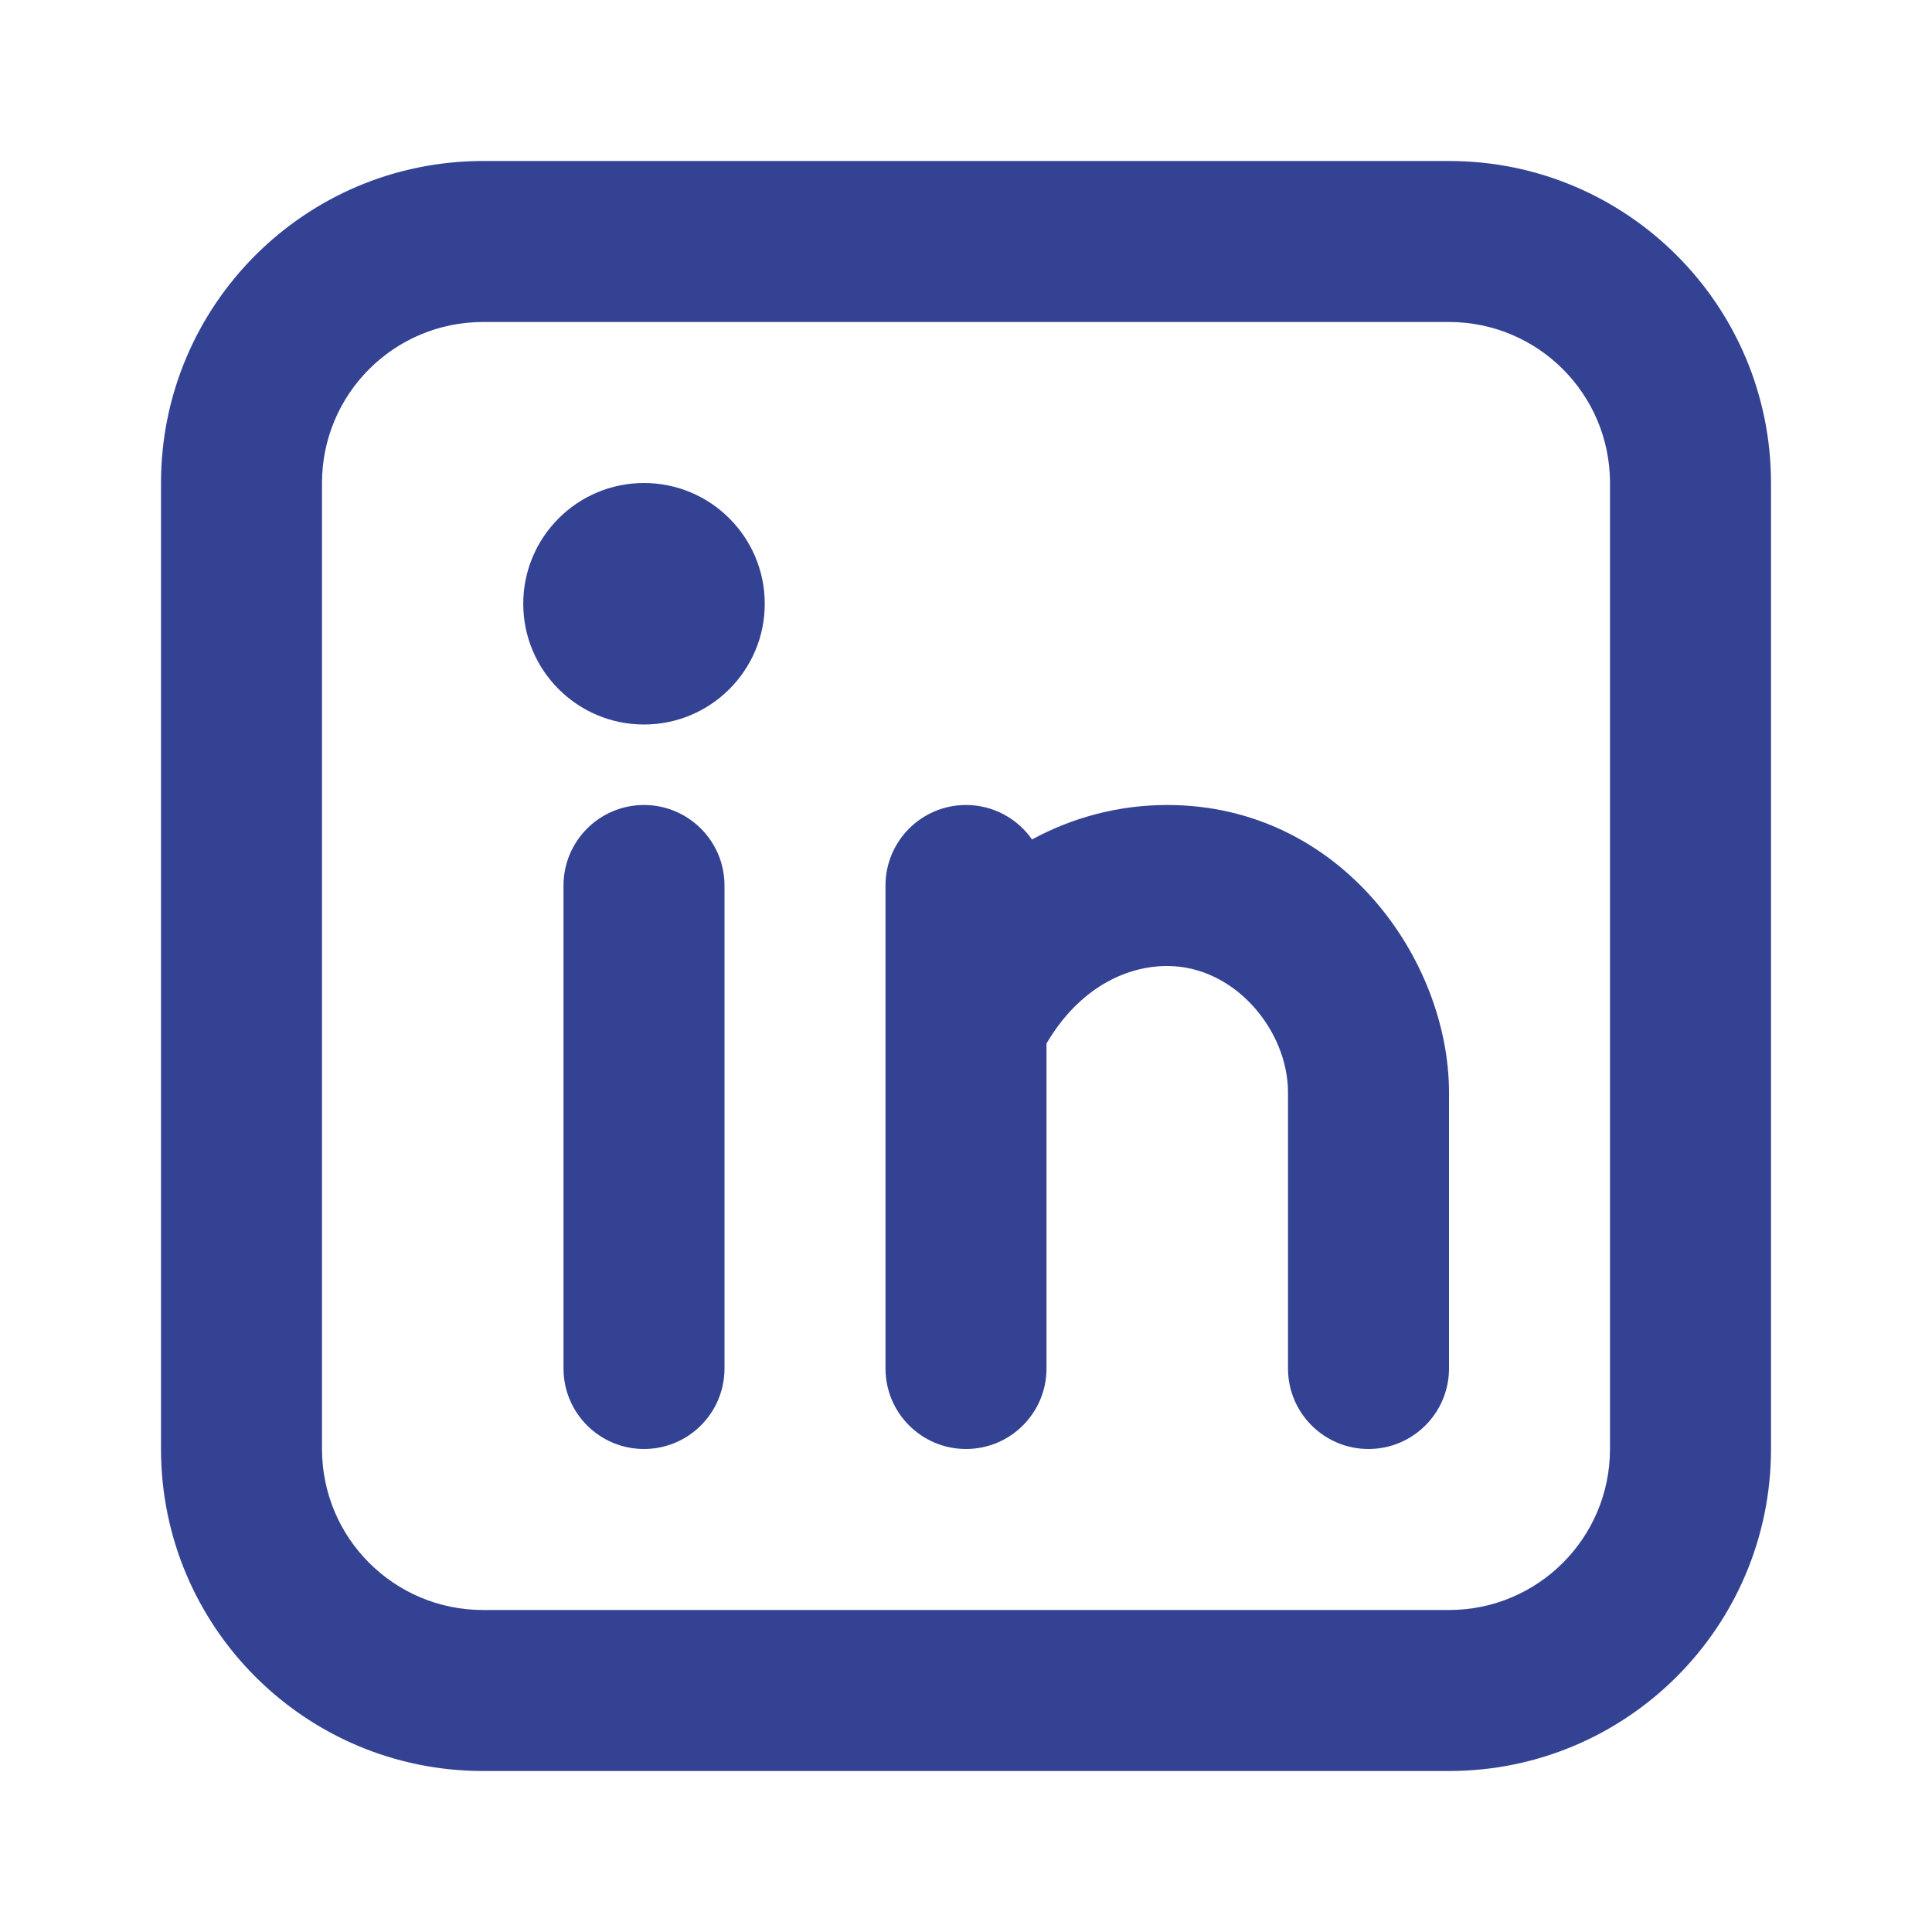
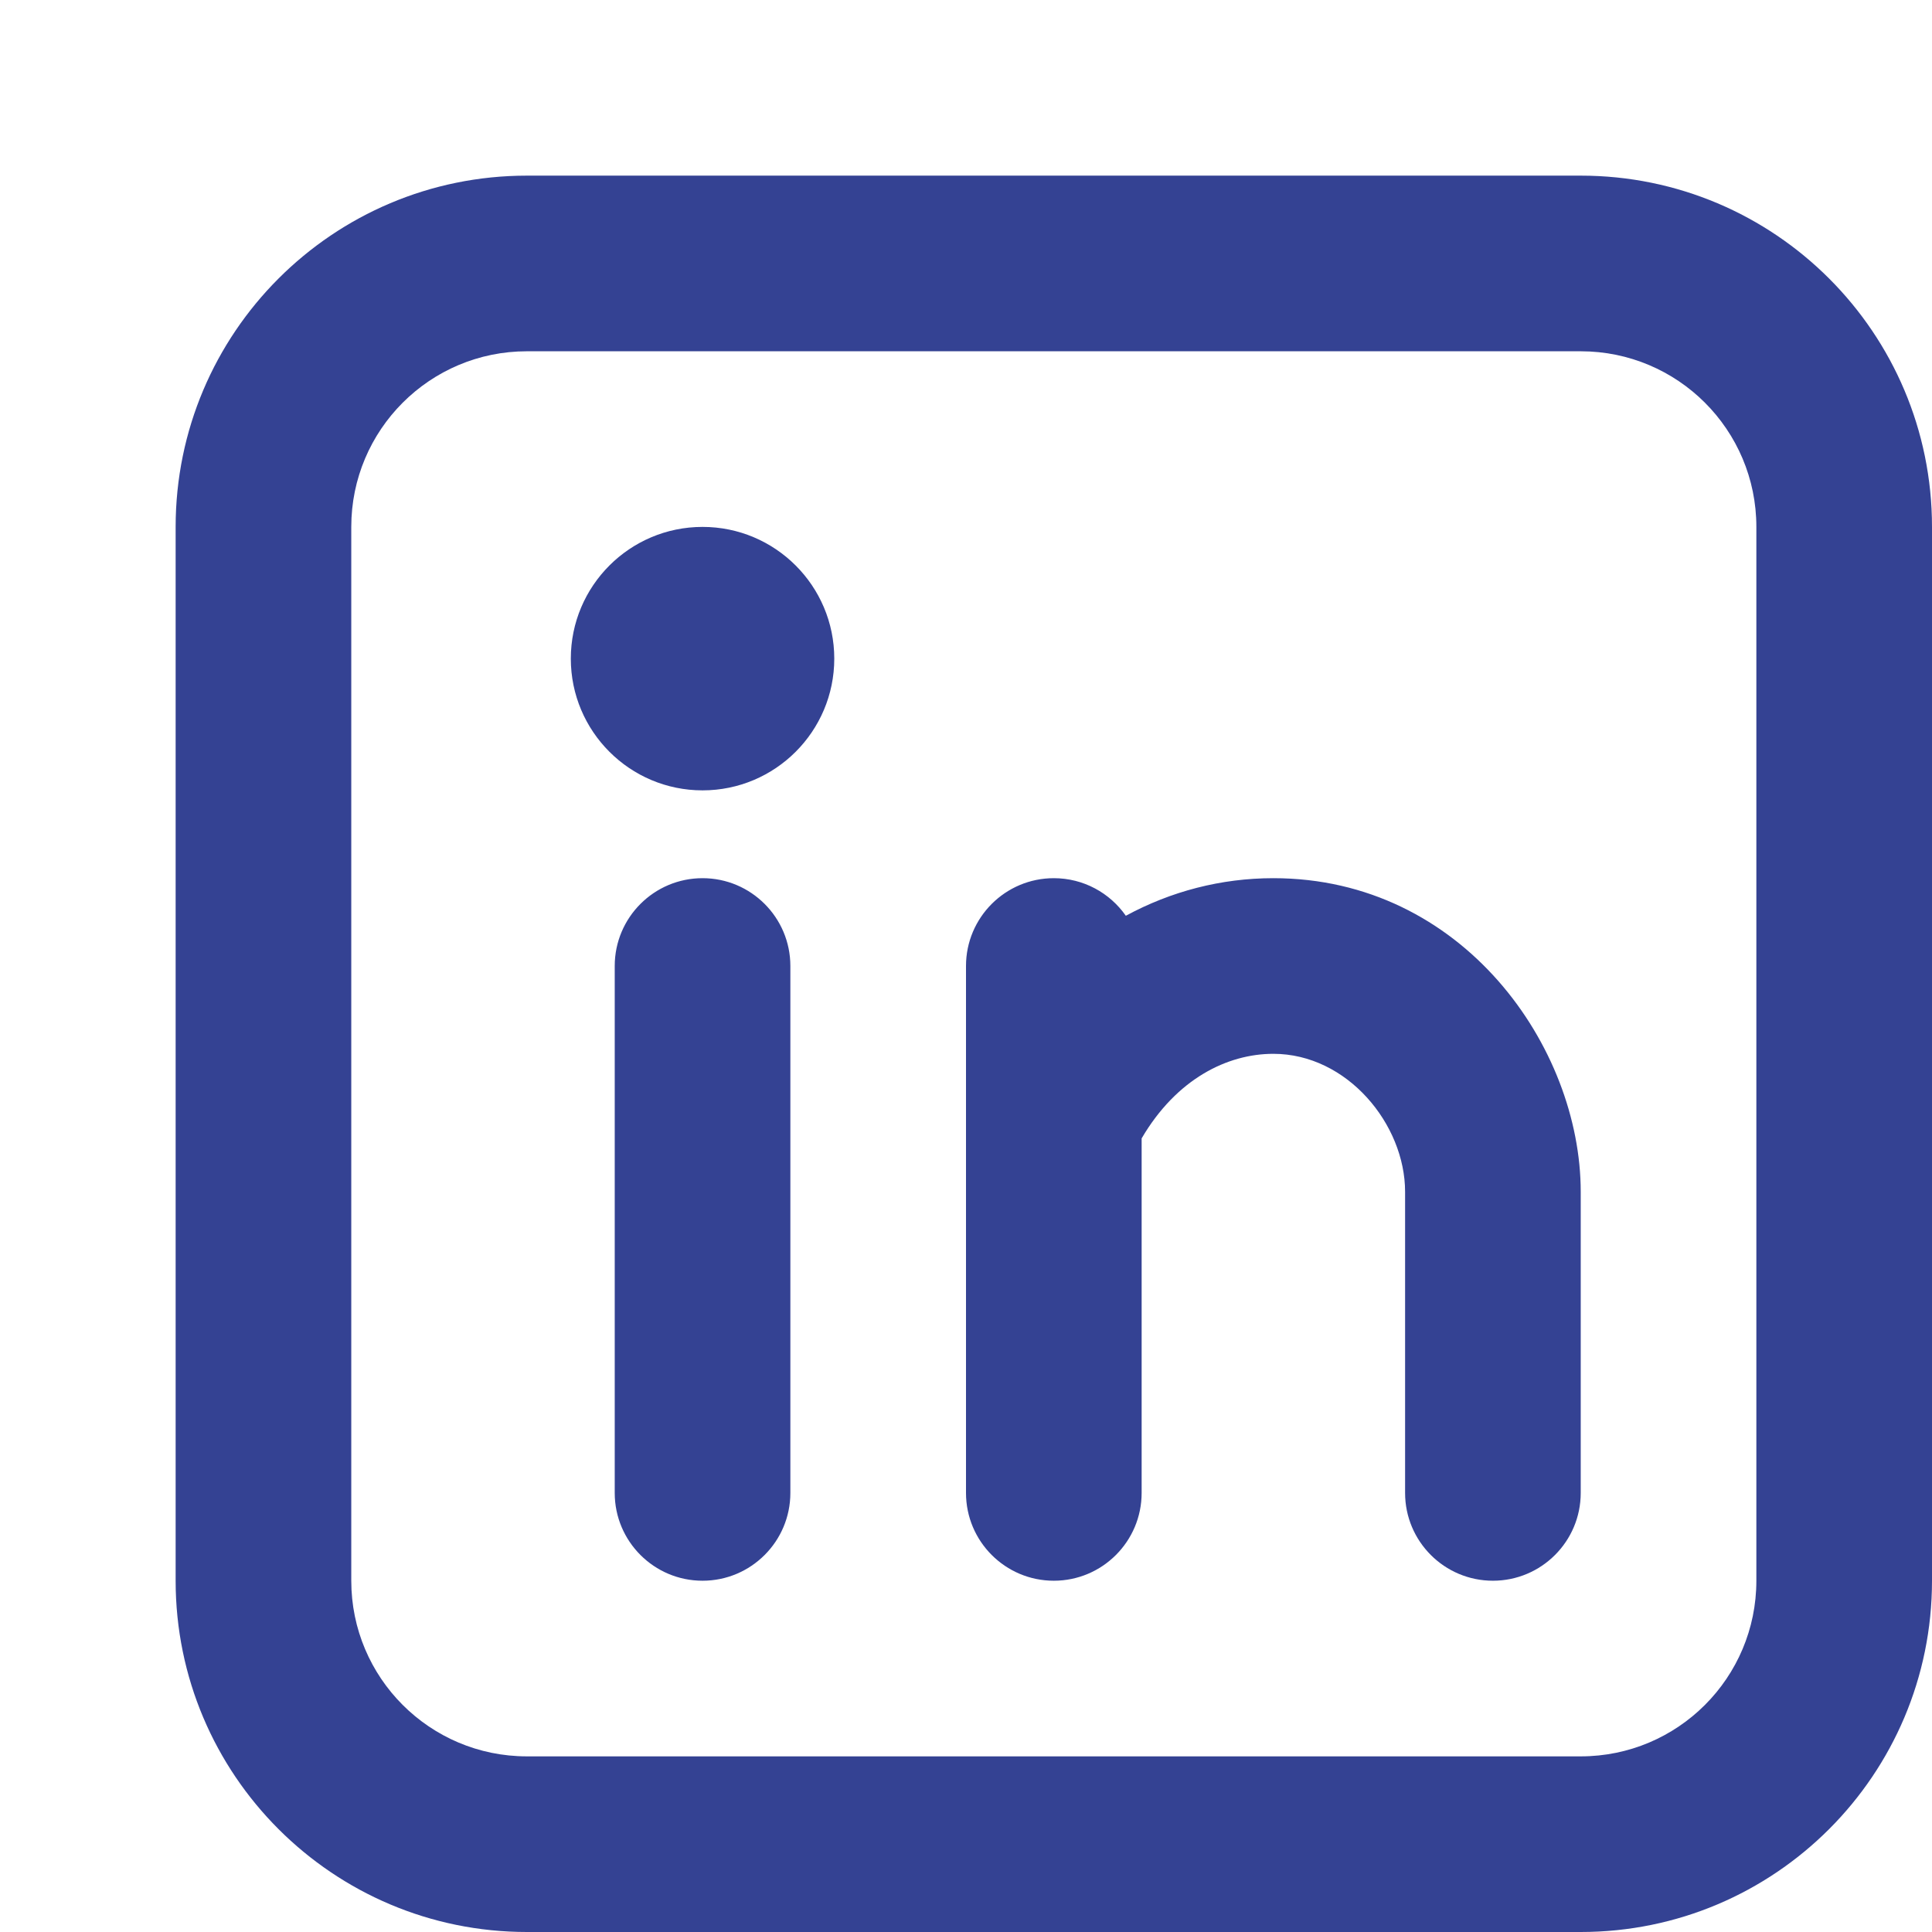
- <svg xmlns="http://www.w3.org/2000/svg" width="800px" height="800px" viewBox="0 0 24 24" fill="none" stroke="#344293" stroke-width="0">
+ <svg xmlns="http://www.w3.org/2000/svg" width="800px" height="800px" viewBox="0 0 22 22" fill="none" stroke="#344293" stroke-width="0">
  <g id="SVGRepo_bgCarrier" stroke-width="0" />
  <g id="SVGRepo_tracerCarrier" stroke-linecap="round" stroke-linejoin="round" />
  <g id="SVGRepo_iconCarrier">
    <path fill-rule="evenodd" clip-rule="evenodd" d="M6 2C3.791 2 2 3.791 2 6V18C2 20.209 3.791 22 6 22H18C20.209 22 22 20.209 22 18V6C22 3.791 20.209 2 18 2H6ZM4 6C4 4.895 4.895 4 6 4H18C19.105 4 20 4.895 20 6V18C20 19.105 19.105 20 18 20H6C4.895 20 4 19.105 4 18V6ZM9 11C9 10.448 8.552 10 8 10C7.448 10 7 10.448 7 11V17C7 17.552 7.448 18 8 18C8.552 18 9 17.552 9 17V11ZM9.5 7.5C9.5 8.328 8.828 9 8 9C7.172 9 6.5 8.328 6.5 7.5C6.5 6.672 7.172 6 8 6C8.828 6 9.5 6.672 9.5 7.5ZM12 10C12.339 10 12.639 10.169 12.82 10.428C13.333 10.15 13.904 10 14.5 10C16.659 10 18 11.926 18 13.571V13.579V13.586V13.594V13.602V13.609V13.617V13.625V13.632V13.64V13.648V13.655V13.663V13.671V13.679V13.687V13.694V13.702V13.71V13.718V13.726V13.734V13.742V13.75V13.758V13.765V13.774V13.781V13.79V13.798V13.806V13.814V13.822V13.83V13.838V13.846V13.854V13.863V13.871V13.879V13.887V13.895V13.903V13.912V13.92V13.928V13.937V13.945V13.953V13.961V13.97V13.978V13.987V13.995V14.003V14.012V14.02V14.029V14.037V14.046V14.054V14.062V14.071V14.079V14.088V14.096V14.105V14.114V14.122V14.131V14.139V14.148V14.156V14.165V14.174V14.182V14.191V14.2V14.208V14.217V14.225V14.234V14.243V14.252V14.26V14.269V14.278V14.286V14.295V14.304V14.313V14.321V14.33V14.339V14.348V14.357V14.365V14.374V14.383V14.392V14.4V14.409V14.418V14.427V14.436V14.445V14.454V14.462V14.471V14.48V14.489V14.498V14.507V14.516V14.525V14.534V14.542V14.551V14.56V14.569V14.578V14.587V14.596V14.605V14.614V14.623V14.632V14.641V14.65V14.659V14.667V14.676V14.685V14.694V14.703V14.712V14.721V14.73V14.739V14.748V14.757V14.766V14.775V14.784V14.793V14.802V14.811V14.82V14.829V14.838V14.847V14.856V14.865V14.874V14.883V14.892V14.9V14.909V14.918V14.927V14.936V14.945V14.954V14.963V14.972V14.981V14.99V14.999V15.008V15.017V15.026V15.035V15.044V15.053V15.062V15.07V15.079V15.088V15.097V15.106V15.115V15.124V15.133V15.142V15.15V15.159V15.168V15.177V15.186V15.195V15.204V15.212V15.221V15.23V15.239V15.248V15.257V15.265V15.274V15.283V15.292V15.3V15.309V15.318V15.327V15.335V15.344V15.353V15.362V15.37V15.379V15.388V15.396V15.405V15.414V15.422V15.431V15.44V15.448V15.457V15.466V15.474V15.483V15.491V15.5V15.508V15.517V15.525V15.534V15.543V15.551V15.56V15.568V15.576V15.585V15.593V15.602V15.61V15.619V15.627V15.636V15.644V15.652V15.661V15.669V15.677V15.685V15.694V15.702V15.71V15.719V15.727V15.735V15.743V15.752V15.76V15.768V15.776V15.784V15.792V15.8V15.809V15.817V15.825V15.833V15.841V15.849V15.857V15.865V15.873V15.881V15.889V15.896V15.904V15.912V15.92V15.928V15.936V15.944V15.951V15.959V15.967V15.975V15.982V15.99V15.998V16.006V16.013V16.021V16.028V16.036V16.044V16.051V16.059V16.066V16.074V16.081V16.089V16.096V16.103V16.111V16.118V16.125V16.133V16.14V16.148V16.155V16.162V16.169V16.176V16.184V16.191V16.198V16.205V16.212V16.219V16.226V16.233V16.24V16.247V16.254V16.261V16.268V16.275V16.282V16.289V16.295V16.302V16.309V16.316V16.322V16.329V16.336V16.343V16.349V16.356V16.362V16.369V16.375V16.382V16.388V16.395V16.401V16.407V16.414V16.42V16.427V16.433V16.439V16.445V16.451V16.458V16.464V16.47V16.476V16.482V16.488V16.494V16.5V16.506V16.512V16.518V16.524V16.529V16.535V16.541V16.547V16.552V16.558V16.564V16.57V16.575V16.581V16.586V16.592V16.597V16.603V16.608V16.613V16.619V16.624V16.629V16.635V16.64V16.645V16.65V16.655V16.66V16.666V16.671V16.676V16.681V16.686V16.69V16.695V16.7V16.705V16.71V16.714V16.719V16.724V16.728V16.733V16.738V16.742V16.747V16.751V16.756V16.76V16.764V16.769V16.773V16.777V16.781V16.785V16.79V16.794V16.798V16.802V16.806V16.81V16.814V16.818V16.822V16.825V16.829V16.833V16.837V16.84V16.844V16.847V16.851V16.855V16.858V16.861V16.865V16.868V16.872V16.875V16.878V16.881V16.884V16.887V16.891V16.894V16.897V16.9V16.902V16.905V16.908V16.911V16.914V16.916V16.919V16.922V16.924V16.927V16.93V16.932V16.934V16.937V16.939V16.942V16.944V16.946V16.948V16.95V16.952V16.954V16.956V16.958V16.96V16.962V16.964V16.966V16.968V16.969V16.971V16.973V16.974V16.976V16.977V16.979V16.98V16.981V16.983V16.984V16.985V16.986V16.987V16.988V16.989V16.99V16.991V16.992V16.993V16.994V16.995V16.995V16.996V16.997V16.997V16.998V16.998V16.998V16.999V16.999V16.999V17V17V17V17C18 17 18 17 18 17C18 17.552 17.552 18 17 18C16.448 18 16 17.552 16 17C16 17 16 17 16 17V17V17V17V16.999V16.999V16.999V16.998V16.998V16.998V16.997V16.997V16.996V16.995V16.995V16.994V16.993V16.992V16.991V16.99V16.989V16.988V16.987V16.986V16.985V16.984V16.983V16.981V16.98V16.979V16.977V16.976V16.974V16.973V16.971V16.969V16.968V16.966V16.964V16.962V16.96V16.958V16.956V16.954V16.952V16.95V16.948V16.946V16.944V16.942V16.939V16.937V16.934V16.932V16.93V16.927V16.924V16.922V16.919V16.916V16.914V16.911V16.908V16.905V16.902V16.9V16.897V16.894V16.891V16.887V16.884V16.881V16.878V16.875V16.872V16.868V16.865V16.861V16.858V16.855V16.851V16.847V16.844V16.84V16.837V16.833V16.829V16.825V16.822V16.818V16.814V16.81V16.806V16.802V16.798V16.794V16.79V16.785V16.781V16.777V16.773V16.769V16.764V16.76V16.756V16.751V16.747V16.742V16.738V16.733V16.728V16.724V16.719V16.714V16.71V16.705V16.7V16.695V16.69V16.686V16.681V16.676V16.671V16.666V16.66V16.655V16.65V16.645V16.64V16.635V16.629V16.624V16.619V16.613V16.608V16.603V16.597V16.592V16.586V16.581V16.575V16.57V16.564V16.558V16.552V16.547V16.541V16.535V16.529V16.524V16.518V16.512V16.506V16.5V16.494V16.488V16.482V16.476V16.47V16.464V16.458V16.451V16.445V16.439V16.433V16.427V16.42V16.414V16.407V16.401V16.395V16.388V16.382V16.375V16.369V16.362V16.356V16.349V16.343V16.336V16.329V16.322V16.316V16.309V16.302V16.295V16.289V16.282V16.275V16.268V16.261V16.254V16.247V16.24V16.233V16.226V16.219V16.212V16.205V16.198V16.191V16.184V16.176V16.169V16.162V16.155V16.148V16.14V16.133V16.125V16.118V16.111V16.103V16.096V16.089V16.081V16.074V16.066V16.059V16.051V16.044V16.036V16.028V16.021V16.013V16.006V15.998V15.99V15.982V15.975V15.967V15.959V15.951V15.944V15.936V15.928V15.92V15.912V15.904V15.896V15.889V15.881V15.873V15.865V15.857V15.849V15.841V15.833V15.825V15.817V15.809V15.8V15.792V15.784V15.776V15.768V15.76V15.752V15.743V15.735V15.727V15.719V15.71V15.702V15.694V15.685V15.677V15.669V15.661V15.652V15.644V15.636V15.627V15.619V15.61V15.602V15.593V15.585V15.576V15.568V15.56V15.551V15.543V15.534V15.525V15.517V15.508V15.5V15.491V15.483V15.474V15.466V15.457V15.448V15.44V15.431V15.422V15.414V15.405V15.396V15.388V15.379V15.37V15.362V15.353V15.344V15.335V15.327V15.318V15.309V15.3V15.292V15.283V15.274V15.265V15.257V15.248V15.239V15.23V15.221V15.212V15.204V15.195V15.186V15.177V15.168V15.159V15.15V15.142V15.133V15.124V15.115V15.106V15.097V15.088V15.079V15.07V15.062V15.053V15.044V15.035V15.026V15.017V15.008V14.999V14.99V14.981V14.972V14.963V14.954V14.945V14.936V14.927V14.918V14.909V14.9V14.892V14.883V14.874V14.865V14.856V14.847V14.838V14.829V14.82V14.811V14.802V14.793V14.784V14.775V14.766V14.757V14.748V14.739V14.73V14.721V14.712V14.703V14.694V14.685V14.676V14.667V14.659V14.65V14.641V14.632V14.623V14.614V14.605V14.596V14.587V14.578V14.569V14.56V14.551V14.542V14.534V14.525V14.516V14.507V14.498V14.489V14.48V14.471V14.462V14.454V14.445V14.436V14.427V14.418V14.409V14.4V14.392V14.383V14.374V14.365V14.357V14.348V14.339V14.33V14.321V14.313V14.304V14.295V14.286V14.278V14.269V14.26V14.252V14.243V14.234V14.225V14.217V14.208V14.2V14.191V14.182V14.174V14.165V14.156V14.148V14.139V14.131V14.122V14.114V14.105V14.096V14.088V14.079V14.071V14.062V14.054V14.046V14.037V14.029V14.02V14.012V14.003V13.995V13.987V13.978V13.97V13.961V13.953V13.945V13.937V13.928V13.92V13.912V13.903V13.895V13.887V13.879V13.871V13.863V13.854V13.846V13.838V13.83V13.822V13.814V13.806V13.798V13.79V13.781V13.774V13.765V13.758V13.75V13.742V13.734V13.726V13.718V13.71V13.702V13.694V13.687V13.679V13.671V13.663V13.655V13.648V13.64V13.632V13.625V13.617V13.609V13.602V13.594V13.586V13.579V13.571C16 12.803 15.341 12 14.5 12C13.976 12 13.397 12.285 13 12.963V12.966V12.976V12.986V12.997V13.007V13.017V13.028V13.038V13.049V13.059V13.069V13.08V13.091V13.101V13.111V13.122V13.133V13.143V13.154V13.164V13.175V13.185V13.196V13.207V13.217V13.228V13.239V13.25V13.26V13.271V13.282V13.293V13.303V13.314V13.325V13.336V13.346V13.357V13.368V13.379V13.39V13.401V13.412V13.422V13.433V13.444V13.455V13.466V13.477V13.488V13.499V13.51V13.521V13.532V13.543V13.554V13.565V13.576V13.587V13.598V13.609V13.62V13.631V13.642V13.653V13.665V13.676V13.687V13.698V13.709V13.72V13.731V13.742V13.754V13.765V13.776V13.787V13.798V13.809V13.821V13.832V13.843V13.854V13.865V13.877V13.888V13.899V13.91V13.921V13.933V13.944V13.955V13.966V13.977V13.989V14V14.011V14.023V14.034V14.045V14.056V14.068V14.079V14.09V14.101V14.113V14.124V14.135V14.146V14.158V14.169V14.18V14.191V14.203V14.214V14.225V14.236V14.248V14.259V14.27V14.281V14.293V14.304V14.315V14.326V14.338V14.349V14.36V14.371V14.383V14.394V14.405V14.416V14.428V14.439V14.45V14.461V14.472V14.483V14.495V14.506V14.517V14.528V14.54V14.551V14.562V14.573V14.584V14.595V14.606V14.618V14.629V14.64V14.651V14.662V14.673V14.684V14.695V14.706V14.717V14.729V14.74V14.751V14.762V14.773V14.784V14.795V14.806V14.817V14.828V14.839V14.85V14.861V14.872V14.883V14.894V14.905V14.915V14.926V14.937V14.948V14.959V14.97V14.981V14.992V15.002V15.013V15.024V15.035V15.046V15.056V15.067V15.078V15.088V15.099V15.11V15.12V15.131V15.142V15.152V15.163V15.174V15.184V15.195V15.206V15.216V15.227V15.237V15.248V15.258V15.269V15.279V15.29V15.3V15.31V15.321V15.331V15.341V15.352V15.362V15.373V15.383V15.393V15.403V15.414V15.424V15.434V15.444V15.454V15.464V15.475V15.485V15.495V15.505V15.515V15.525V15.535V15.545V15.555V15.565V15.575V15.585V15.595V15.605V15.614V15.624V15.634V15.644V15.654V15.663V15.673V15.683V15.693V15.702V15.712V15.721V15.731V15.741V15.75V15.76V15.769V15.779V15.788V15.797V15.807V15.816V15.826V15.835V15.844V15.853V15.863V15.872V15.881V15.89V15.899V15.909V15.918V15.927V15.936V15.945V15.954V15.963V15.972V15.981V15.989V15.998V16.007V16.016V16.025V16.033V16.042V16.051V16.059V16.068V16.077V16.085V16.094V16.102V16.111V16.119V16.128V16.136V16.144V16.153V16.161V16.169V16.178V16.186V16.194V16.202V16.21V16.218V16.226V16.234V16.242V16.25V16.258V16.266V16.274V16.282V16.29V16.297V16.305V16.313V16.32V16.328V16.336V16.343V16.351V16.358V16.366V16.373V16.38V16.388V16.395V16.402V16.41V16.417V16.424V16.431V16.438V16.445V16.452V16.459V16.466V16.473V16.48V16.487V16.494V16.5V16.507V16.514V16.52V16.527V16.534V16.54V16.547V16.553V16.559V16.566V16.572V16.578V16.585V16.591V16.597V16.603V16.609V16.615V16.621V16.627V16.633V16.639V16.645V16.651V16.657V16.662V16.668V16.674V16.679V16.685V16.69V16.696V16.701V16.706V16.712V16.717V16.722V16.727V16.733V16.738V16.743V16.748V16.753V16.758V16.763V16.768V16.772V16.777V16.782V16.787V16.791V16.796V16.8V16.805V16.809V16.814V16.818V16.822V16.826V16.831V16.835V16.839V16.843V16.847V16.851V16.855V16.859V16.863V16.866V16.87V16.874V16.877V16.881V16.884V16.888V16.891V16.895V16.898V16.901V16.905V16.908V16.911V16.914V16.917V16.92V16.923V16.926V16.929V16.931V16.934V16.937V16.939V16.942V16.944V16.947V16.949V16.952V16.954V16.956V16.958V16.96V16.962V16.965V16.966V16.968V16.97V16.972V16.974V16.976V16.977V16.979V16.98V16.982V16.983V16.985V16.986V16.987V16.988V16.989V16.991V16.991V16.992V16.993V16.994V16.995V16.996V16.996V16.997V16.998V16.998V16.998V16.999V16.999V17V17V17V17V17C13 17.552 12.552 18 12 18C11.448 18 11 17.552 11 17V17V17V17V17V16.999V16.999V16.998V16.998V16.998V16.997V16.996V16.996V16.995V16.994V16.993V16.992V16.991V16.991V16.989V16.988V16.987V16.986V16.985V16.983V16.982V16.98V16.979V16.977V16.976V16.974V16.972V16.97V16.968V16.966V16.965V16.962V16.96V16.958V16.956V16.954V16.952V16.949V16.947V16.944V16.942V16.939V16.937V16.934V16.931V16.929V16.926V16.923V16.92V16.917V16.914V16.911V16.908V16.905V16.901V16.898V16.895V16.891V16.888V16.884V16.881V16.877V16.874V16.87V16.866V16.863V16.859V16.855V16.851V16.847V16.843V16.839V16.835V16.831V16.826V16.822V16.818V16.814V16.809V16.805V16.8V16.796V16.791V16.787V16.782V16.777V16.772V16.768V16.763V16.758V16.753V16.748V16.743V16.738V16.733V16.727V16.722V16.717V16.712V16.706V16.701V16.696V16.69V16.685V16.679V16.674V16.668V16.662V16.657V16.651V16.645V16.639V16.633V16.627V16.621V16.615V16.609V16.603V16.597V16.591V16.585V16.578V16.572V16.566V16.559V16.553V16.547V16.54V16.534V16.527V16.52V16.514V16.507V16.5V16.494V16.487V16.48V16.473V16.466V16.459V16.452V16.445V16.438V16.431V16.424V16.417V16.41V16.402V16.395V16.388V16.38V16.373V16.366V16.358V16.351V16.343V16.336V16.328V16.32V16.313V16.305V16.297V16.29V16.282V16.274V16.266V16.258V16.25V16.242V16.234V16.226V16.218V16.21V16.202V16.194V16.186V16.178V16.169V16.161V16.153V16.144V16.136V16.128V16.119V16.111V16.102V16.094V16.085V16.077V16.068V16.059V16.051V16.042V16.033V16.025V16.016V16.007V15.998V15.989V15.981V15.972V15.963V15.954V15.945V15.936V15.927V15.918V15.909V15.899V15.89V15.881V15.872V15.863V15.853V15.844V15.835V15.826V15.816V15.807V15.797V15.788V15.779V15.769V15.76V15.75V15.741V15.731V15.721V15.712V15.702V15.693V15.683V15.673V15.663V15.654V15.644V15.634V15.624V15.614V15.605V15.595V15.585V15.575V15.565V15.555V15.545V15.535V15.525V15.515V15.505V15.495V15.485V15.475V15.464V15.454V15.444V15.434V15.424V15.414V15.403V15.393V15.383V15.373V15.362V15.352V15.341V15.331V15.321V15.31V15.3V15.29V15.279V15.269V15.258V15.248V15.237V15.227V15.216V15.206V15.195V15.184V15.174V15.163V15.152V15.142V15.131V15.12V15.11V15.099V15.088V15.078V15.067V15.056V15.046V15.035V15.024V15.013V15.002V14.992V14.981V14.97V14.959V14.948V14.937V14.926V14.915V14.905V14.894V14.883V14.872V14.861V14.85V14.839V14.828V14.817V14.806V14.795V14.784V14.773V14.762V14.751V14.74V14.729V14.717V14.706V14.695V14.684V14.673V14.662V14.651V14.64V14.629V14.618V14.606V14.595V14.584V14.573V14.562V14.551V14.54V14.528V14.517V14.506V14.495V14.483V14.472V14.461V14.45V14.439V14.428V14.416V14.405V14.394V14.383V14.371V14.36V14.349V14.338V14.326V14.315V14.304V14.293V14.281V14.27V14.259V14.248V14.236V14.225V14.214V14.203V14.191V14.18V14.169V14.158V14.146V14.135V14.124V14.113V14.101V14.09V14.079V14.068V14.056V14.045V14.034V14.023V14.011V14V13.989V13.977V13.966V13.955V13.944V13.933V13.921V13.91V13.899V13.888V13.877V13.865V13.854V13.843V13.832V13.821V13.809V13.798V13.787V13.776V13.765V13.754V13.742V13.731V13.72V13.709V13.698V13.687V13.676V13.665V13.653V13.642V13.631V13.62V13.609V13.598V13.587V13.576V13.565V13.554V13.543V13.532V13.521V13.51V13.499V13.488V13.477V13.466V13.455V13.444V13.433V13.422V13.412V13.401V13.39V13.379V13.368V13.357V13.346V13.336V13.325V13.314V13.303V13.293V13.282V13.271V13.26V13.25V13.239V13.228V13.217V13.207V13.196V13.185V13.175V13.164V13.154V13.143V13.133V13.122V13.111V13.101V13.091V13.08V13.069V13.059V13.049V13.038V13.028V13.017V13.007V12.997V12.986V12.976V12.966V12.956V12.945V12.935V12.925V12.915V12.904V12.894V12.884V12.874V12.864V12.854V12.844V12.834V12.823V12.813V12.803V12.793V12.783V12.774V12.764V12.754V12.744V12.734V12.724V12.714V12.71V12.706V12.703V12.698V12.695V12.691V12.687V12.683V12.679V12.675V12.671V12.667V12.663V12.659V12.655V12.65V12.646V12.642V12.638V12.634V12.63V12.626V12.622V12.618V12.614V12.61V12.605V12.601V12.597V12.593V12.589V12.585V12.581V12.576V12.572V12.568V12.564V12.56V12.555V12.551V12.547V12.543V12.539V12.534V12.53V12.526V12.521V12.517V12.513V12.509V12.505V12.5V12.496V12.492V12.487V12.483V12.479V12.474V12.47V12.466V12.461V12.457V12.453V12.448V12.444V12.44V12.435V12.431V12.427V12.422V12.418V12.414V12.409V12.405V12.4V12.396V12.392V12.387V12.383V12.378V12.374V12.37V12.365V12.361V12.356V12.352V12.348V12.343V12.339V12.334V12.33V12.325V12.321V12.316V12.312V12.307V12.303V12.299V12.294V12.29V12.285V12.281V12.276V12.272V12.267V12.263V12.258V12.254V12.249V12.245V12.24V12.236V12.231V12.227V12.223V12.218V12.213V12.209V12.204V12.2V12.195V12.191V12.187V12.182V12.178V12.173V12.168V12.164V12.159V12.155V12.15V12.146V12.142V12.137V12.133V12.128V12.123V12.119V12.114V12.11V12.105V12.101V12.096V12.092V12.087V12.083V12.078V12.074V12.069V12.065V12.06V12.056V12.052V12.047V12.043V12.038V12.034V12.029V12.024V12.02V12.015V12.011V12.007V12.002V11.998V11.993V11.989V11.984V11.98V11.975V11.971V11.966V11.962V11.957V11.953V11.948V11.944V11.94V11.935V11.931V11.926V11.922V11.917V11.913V11.909V11.904V11.9V11.895V11.891V11.886V11.882V11.878V11.873V11.869V11.864V11.86V11.856V11.851V11.847V11.843V11.838V11.834V11.829V11.825V11.821V11.816V11.812V11.808V11.803V11.799V11.795V11.79V11.786V11.782V11.777V11.773V11.769V11.765V11.76V11.756V11.752V11.748V11.743V11.739V11.735V11.73V11.726V11.722V11.718V11.714V11.709V11.705V11.701V11.697V11.693V11.688V11.684V11.68V11.676V11.672V11.668V11.663V11.659V11.655V11.651V11.647V11.643V11.639V11.635V11.63V11.626V11.622V11.618V11.614V11.61V11.606V11.602V11.598V11.594V11.59V11.586V11.582V11.578V11.574V11.57V11.566V11.562V11.558V11.554V11.55V11.546V11.542V11.539V11.535V11.531V11.527V11.523V11.519V11.515V11.511V11.508V11.504V11.5V11.496V11.492V11.489V11.485V11.481V11.477V11.473V11.47V11.466V11.462V11.459V11.455V11.451V11.448V11.444V11.44V11.437V11.433V11.429V11.426V11.422V11.418V11.415V11.411V11.408V11.404V11.401V11.397V11.394V11.39V11.387V11.383V11.38V11.376V11.373V11.369V11.366V11.363V11.359V11.356V11.352V11.349V11.346V11.342V11.339V11.336V11.332V11.329V11.326V11.322V11.319V11.316V11.313V11.309V11.306V11.303V11.3V11.297V11.294V11.29V11.287V11.284V11.281V11.278V11.275V11.272V11.269V11.266V11.263V11.26V11.257V11.254V11.251V11.248V11.245V11.242V11.239V11.236V11.233V11.23V11.228V11.225V11.222V11.219V11.216V11.214V11.211V11.208V11.205V11.203V11.2V11.197V11.194V11.192V11.189V11.187V11.184V11.181V11.179V11.176V11.174V11.171V11.169V11.166V11.164V11.161V11.159V11.156V11.154V11.152V11.149V11.147V11.144V11.142V11.14V11.137V11.135V11.133V11.131V11.128V11.126V11.124V11.122V11.12V11.117V11.115V11.113V11.111V11.109V11.107V11.105V11.103V11.101V11.099V11.097V11.095V11.093V11.091V11.089V11.087V11.085V11.084V11.082V11.08V11.078V11.076V11.075V11.073V11.071V11.069V11.068V11.066V11.064V11.063V11.061V11.06V11.058V11.056V11.055V11.053V11.052V11.05V11.049V11.048V11.046V11.045V11.043V11.042V11.041V11.039V11.038V11.037V11.036V11.034V11.033V11.032V11.031V11.03V11.029V11.027V11.026V11.025V11.024V11.023V11.022V11.021V11.02V11.019V11.018V11.018V11.017V11.016V11.015V11.014V11.013V11.013V11.012V11.011V11.011V11.01V11.009V11.008V11.008V11.007V11.007V11.006V11.006V11.005V11.005V11.004V11.004V11.003V11.003V11.003V11.002V11.002V11.002V11.001V11.001V11.001V11.001V11.001V11V11V11V11V11V11C11 10.448 11.448 10 12 10Z" fill="#344293" />
  </g>
</svg>
